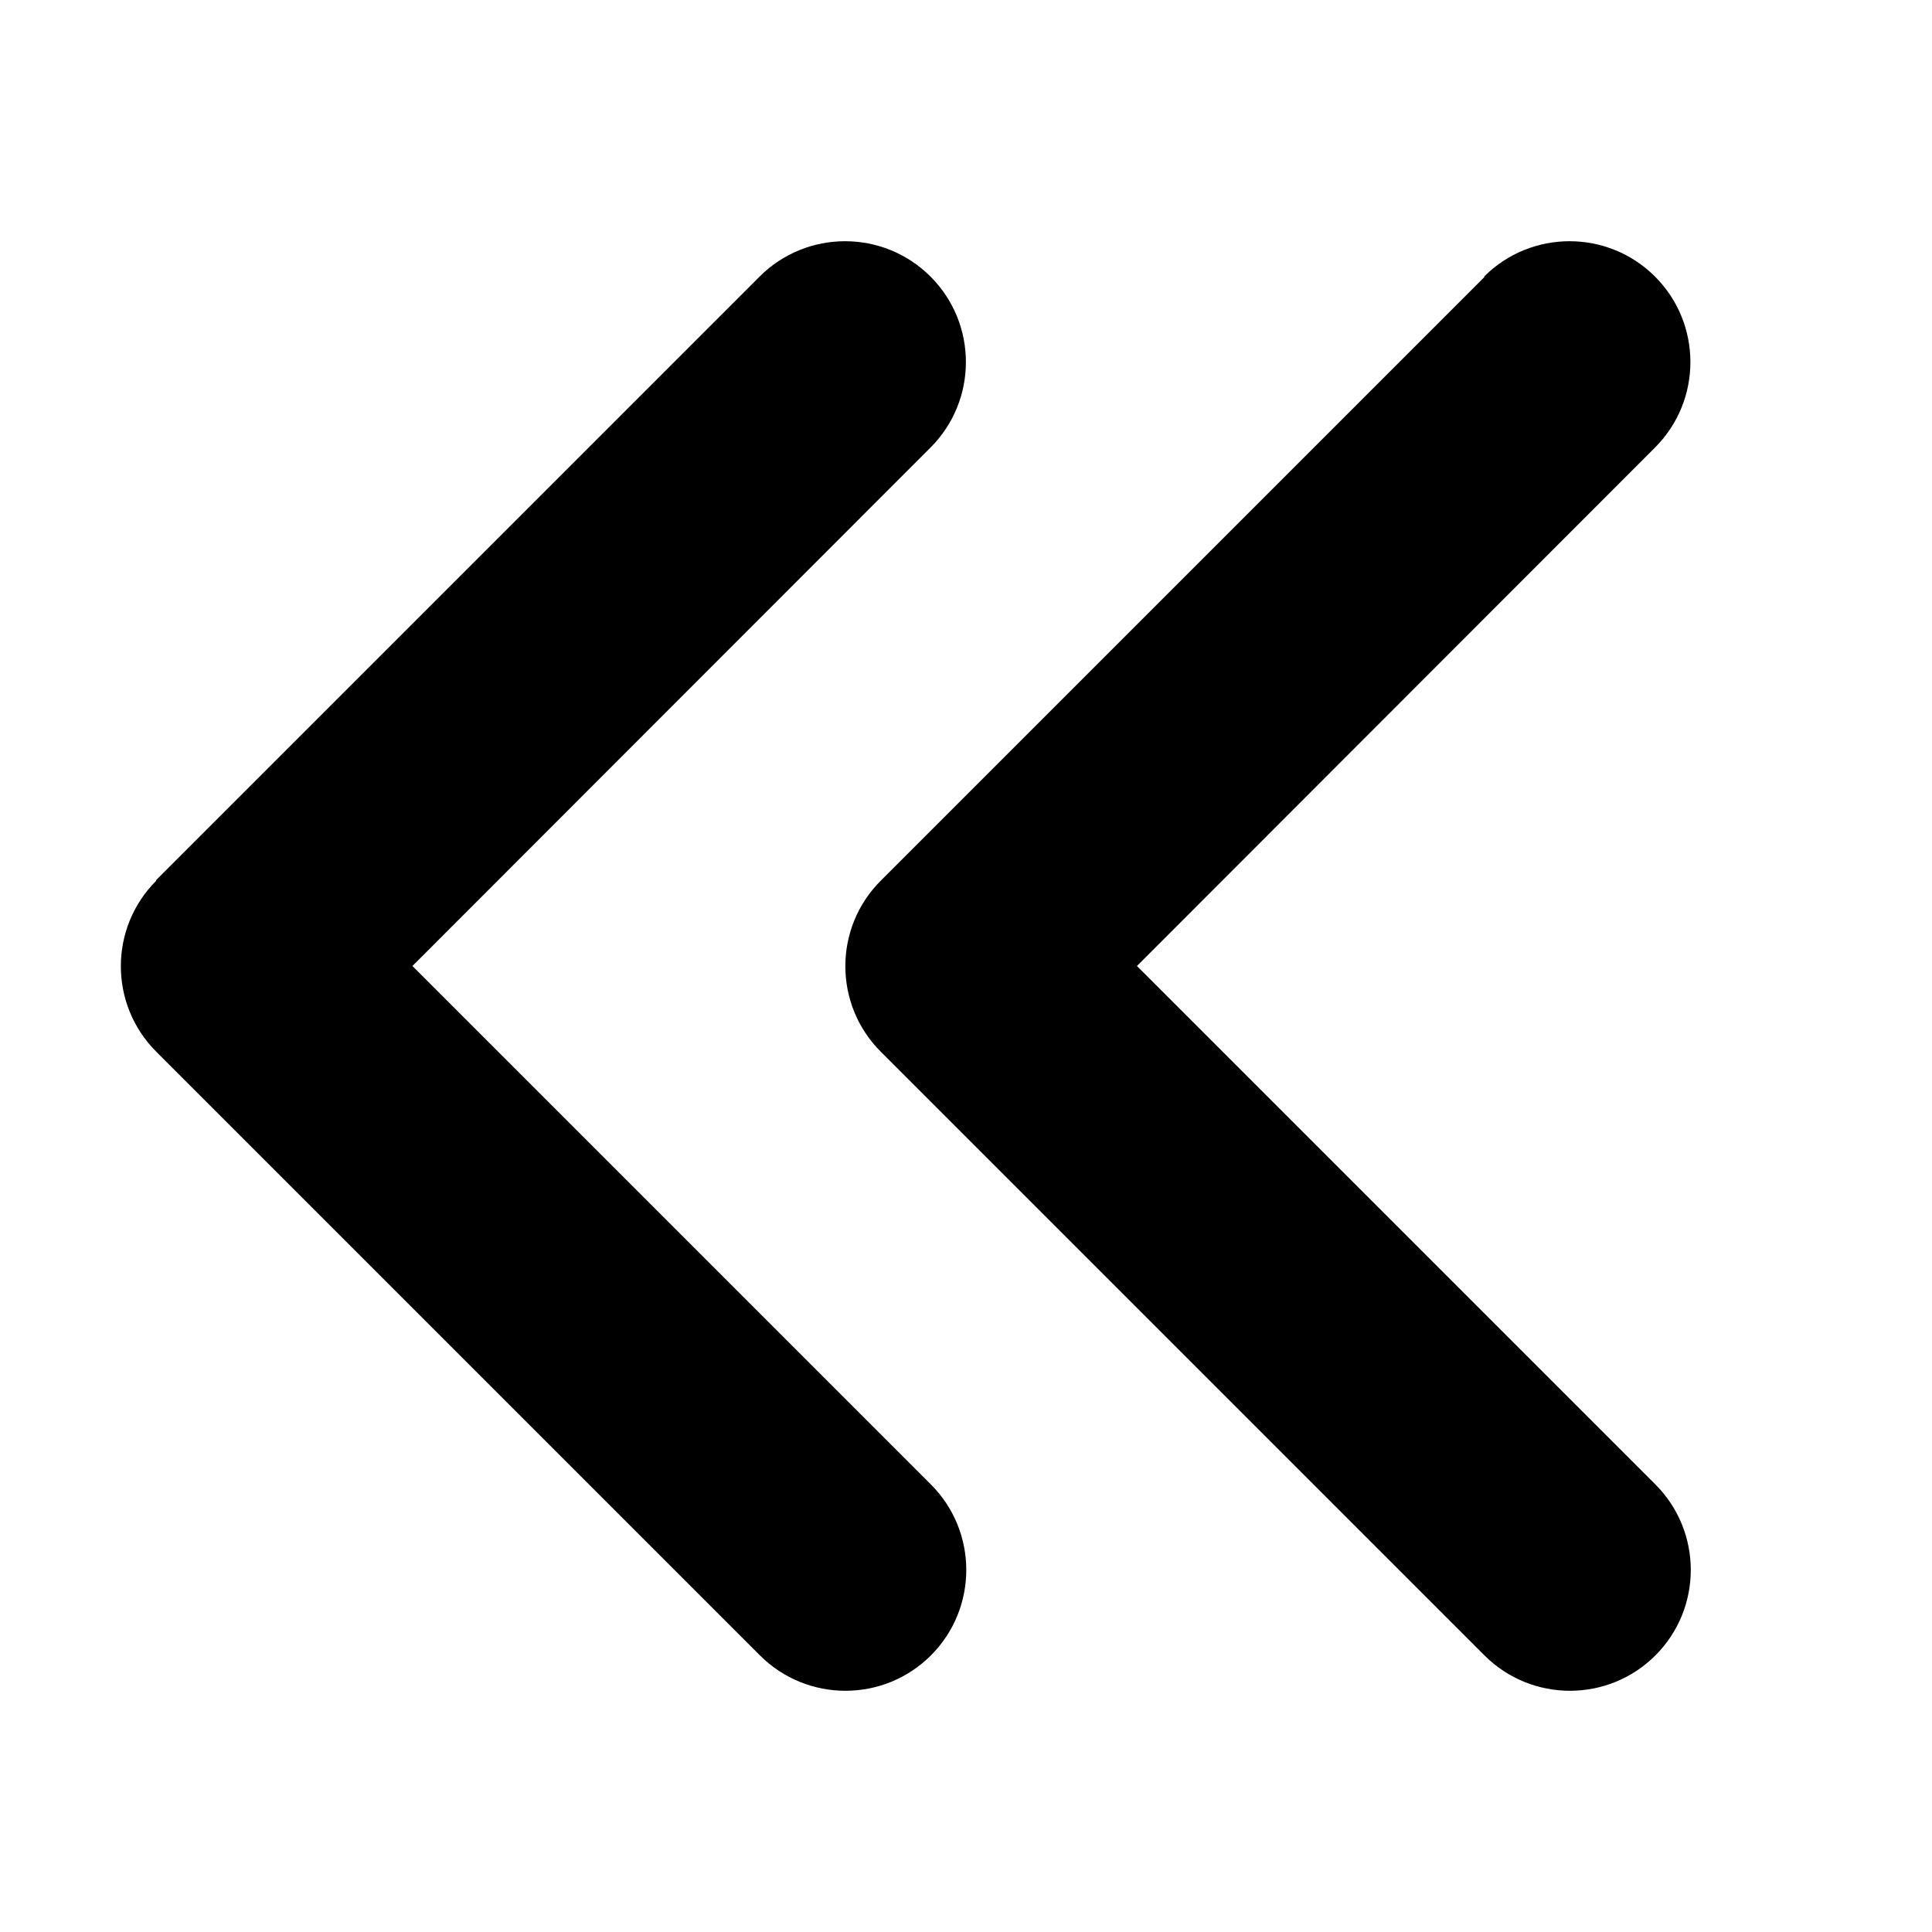
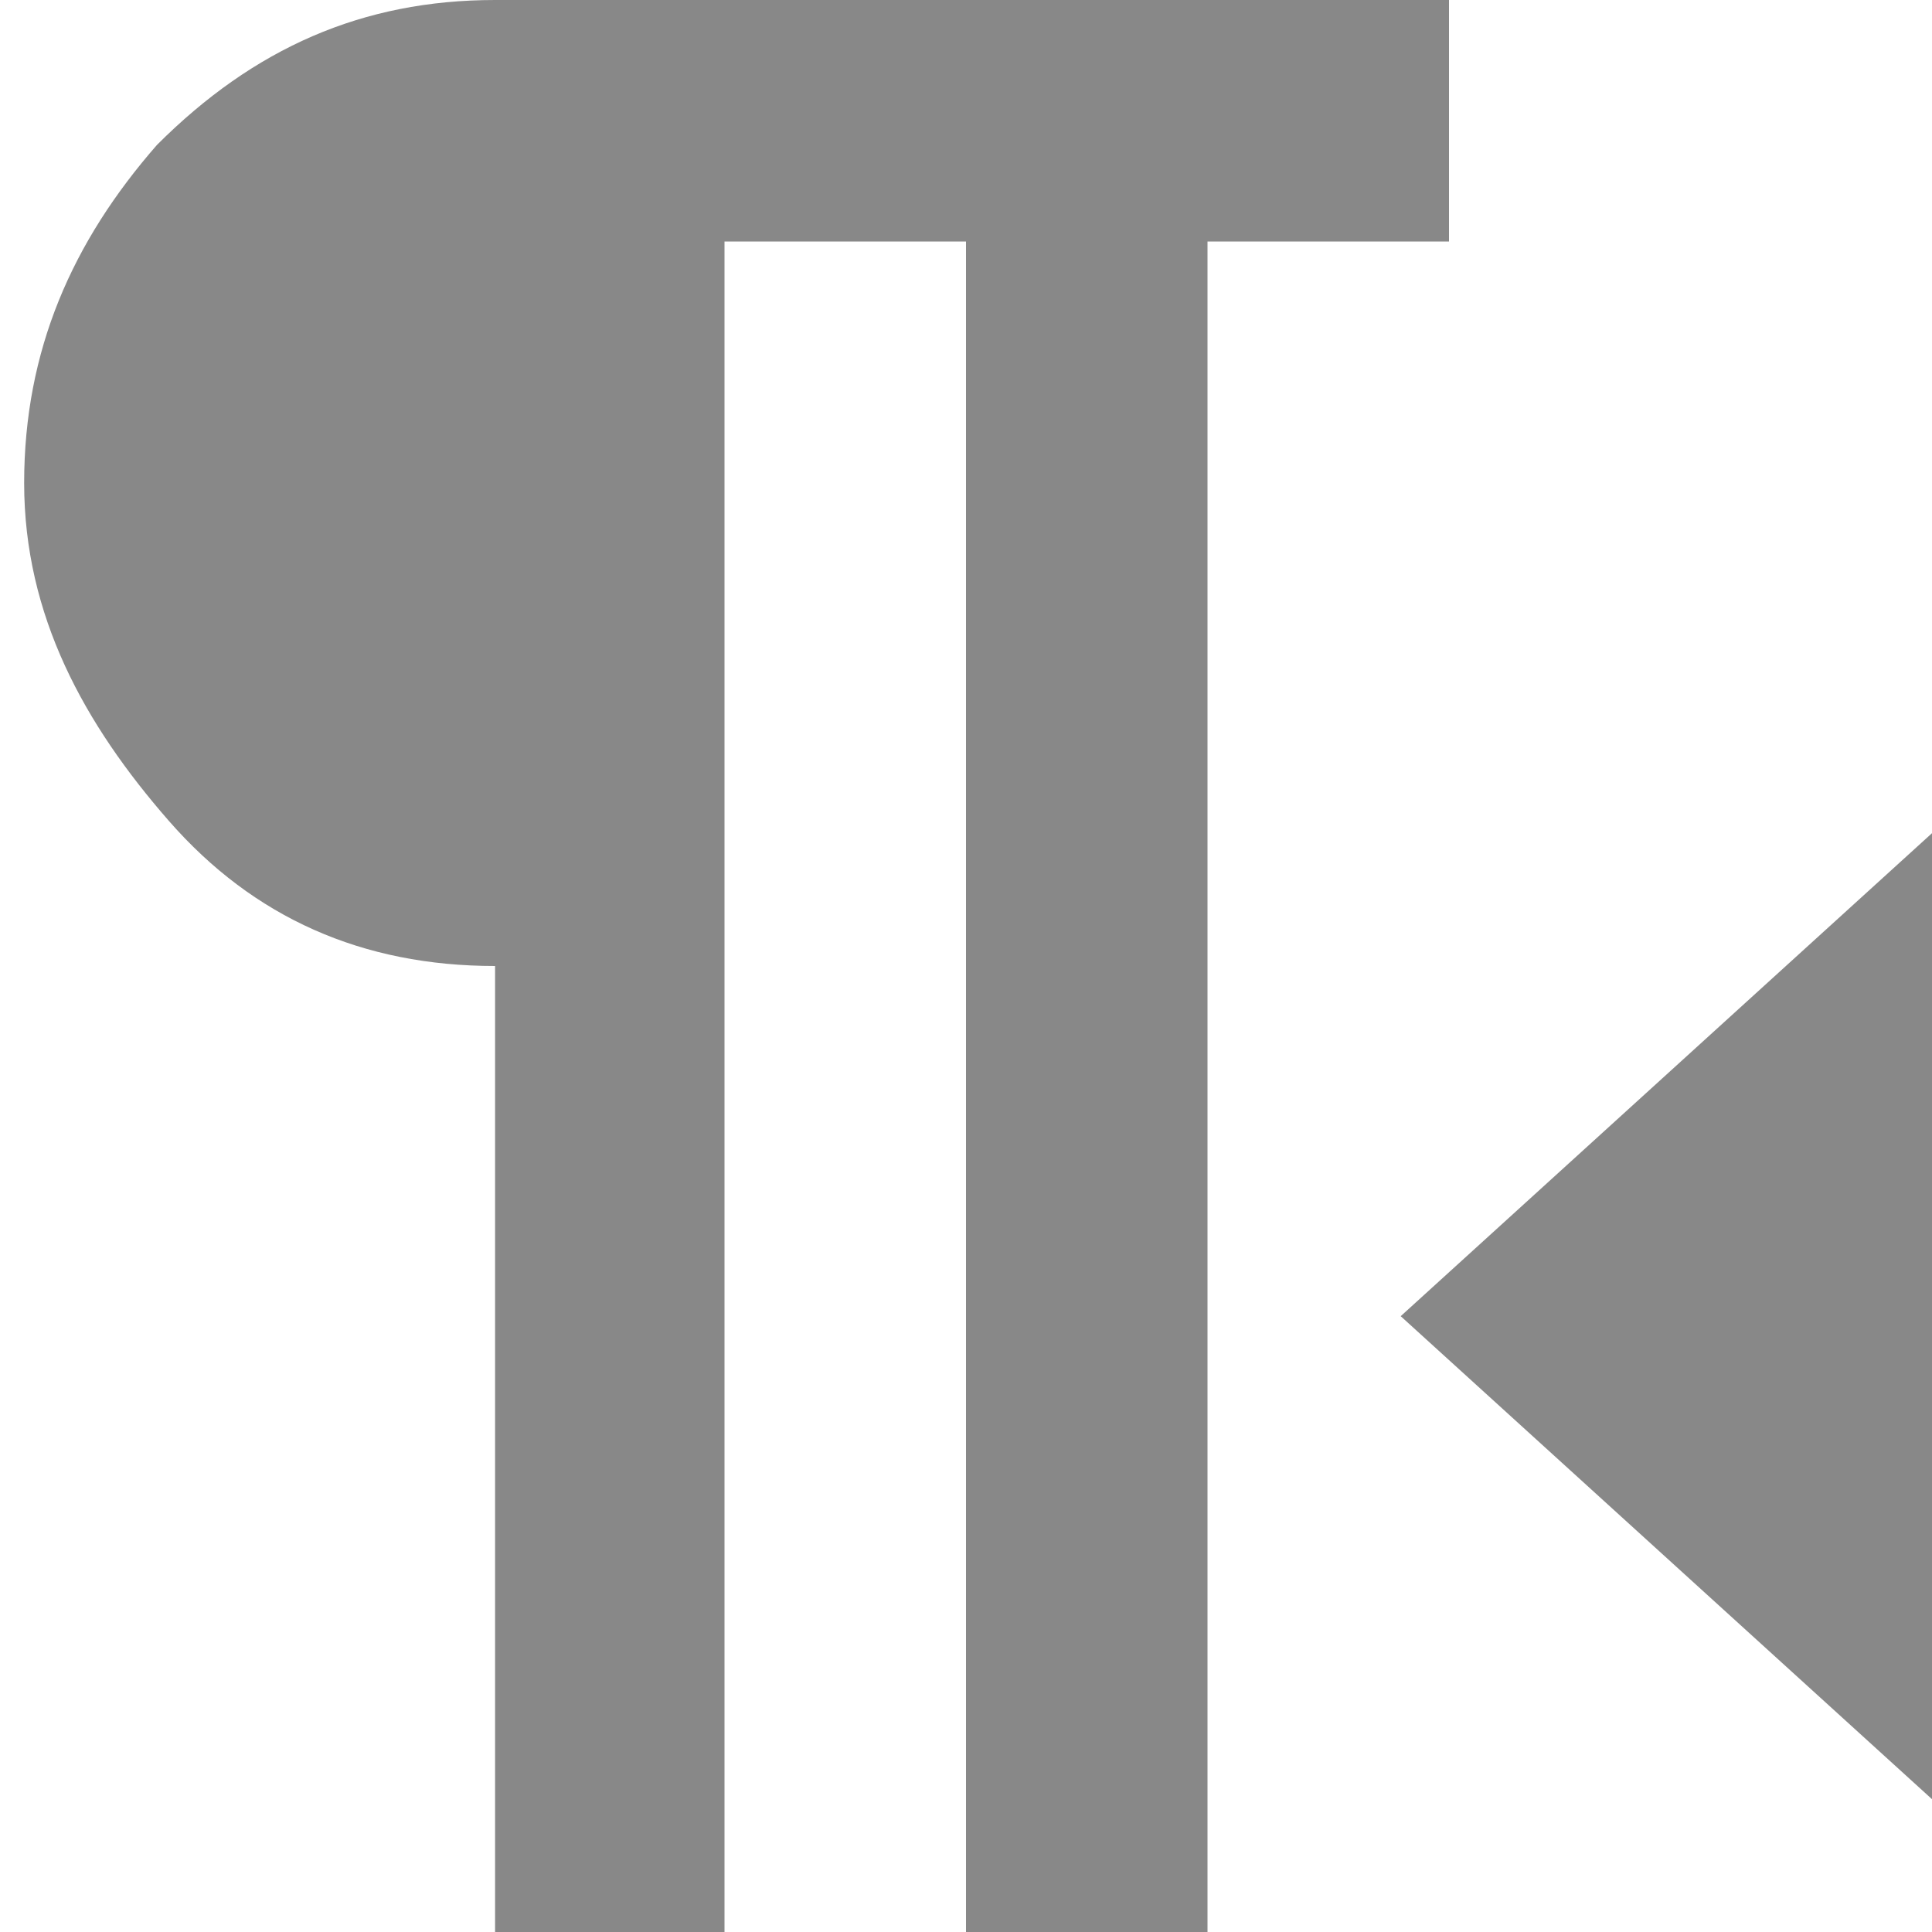
- <svg xmlns="http://www.w3.org/2000/svg" viewBox="0 0 512 512" preserveAspectRatio="xMinYMid meet">
-   <path d="M41.4 233.4c-12.5 12.5-12.5 32.8 0 45.3l160 160c12.5 12.5 32.8 12.5 45.3 0s12.5-32.8 0-45.3L109.3 256 246.6 118.6c12.5-12.5 12.5-32.8 0-45.3s-32.8-12.5-45.3 0l-160 160zm352-160l-160 160c-12.5 12.5-12.5 32.8 0 45.3l160 160c12.5 12.5 32.8 12.5 45.3 0s12.5-32.8 0-45.3L301.3 256 438.6 118.6c12.5-12.5 12.5-32.8 0-45.3s-32.8-12.5-45.3 0z" />
+ <svg xmlns="http://www.w3.org/2000/svg" width="16" height="16" viewBox="-0.2 0 16 16" preserveAspectRatio="xMinYMid meet" overflow="visible">
+   <path d="M3.9 0h7.9v2h-2v14h-2V2h-2v14H3.9V8c-1.1 0-2-.4-2.7-1.2S0 5.1 0 4c0-1.1.4-2 1.1-2.8C1.9.4 2.8 0 3.9 0zm11.9 14.9l-4.4-4 4.4-4v8z" fill="#888" />
</svg>
